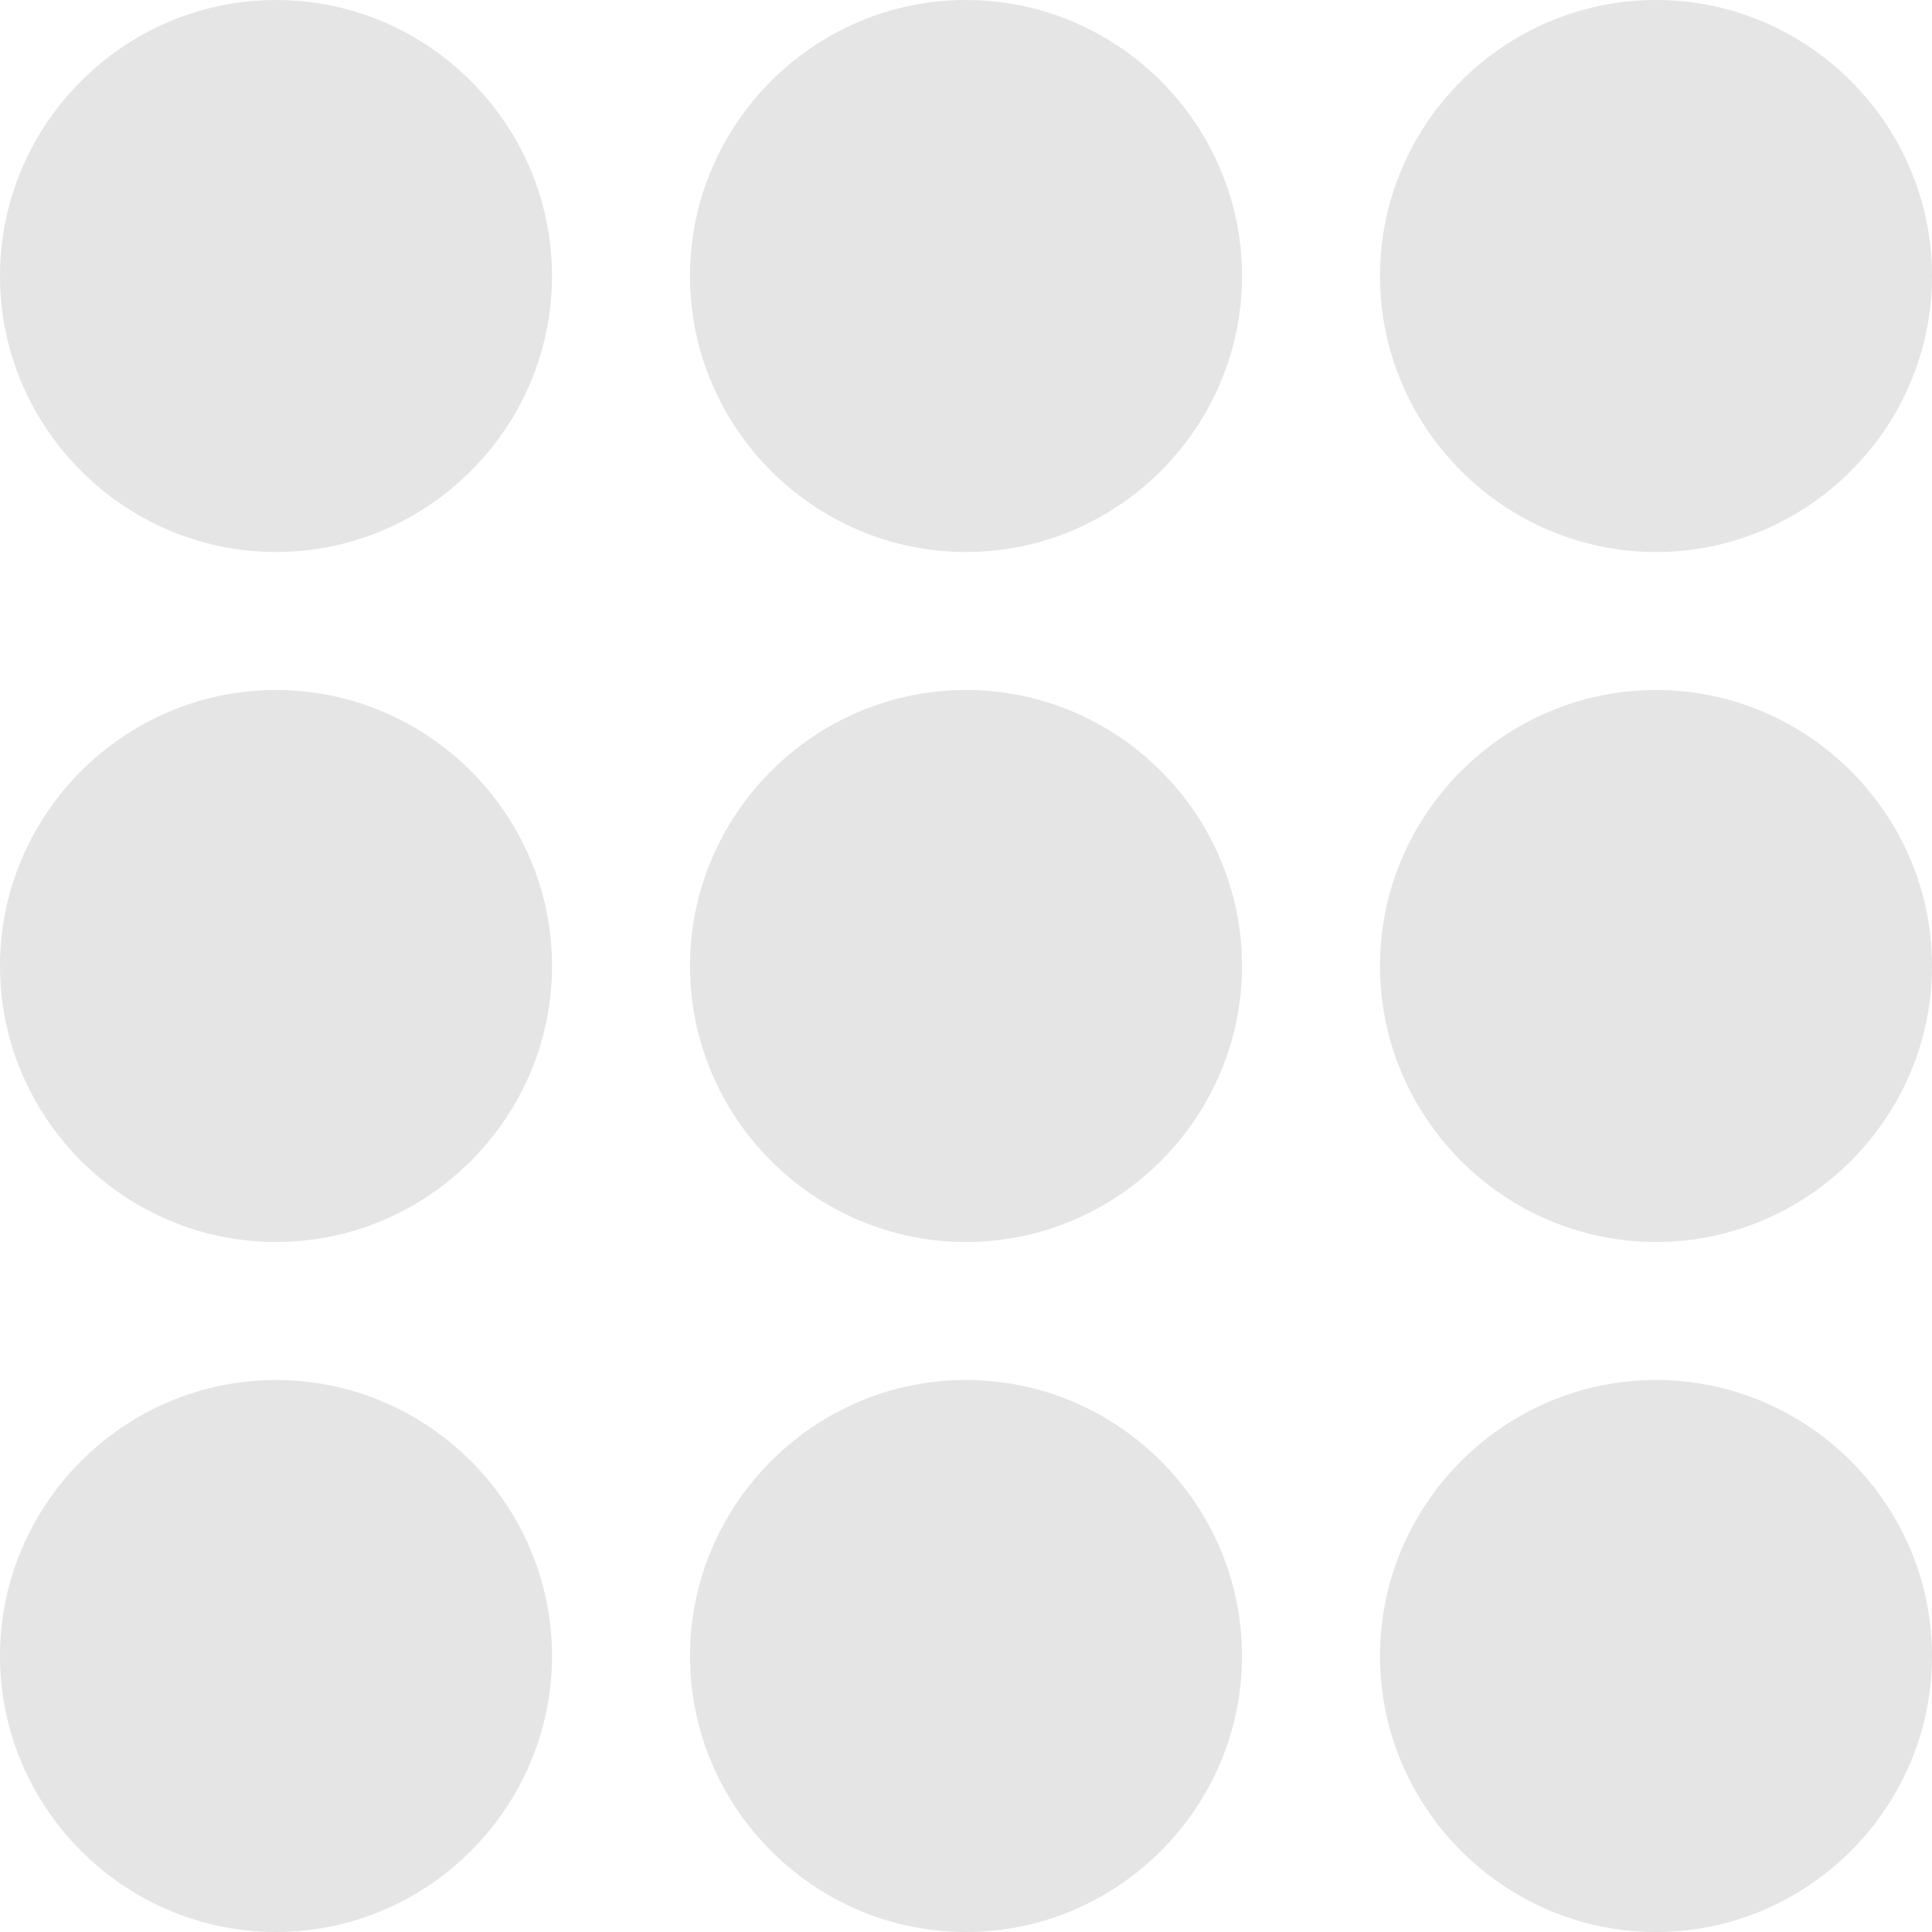
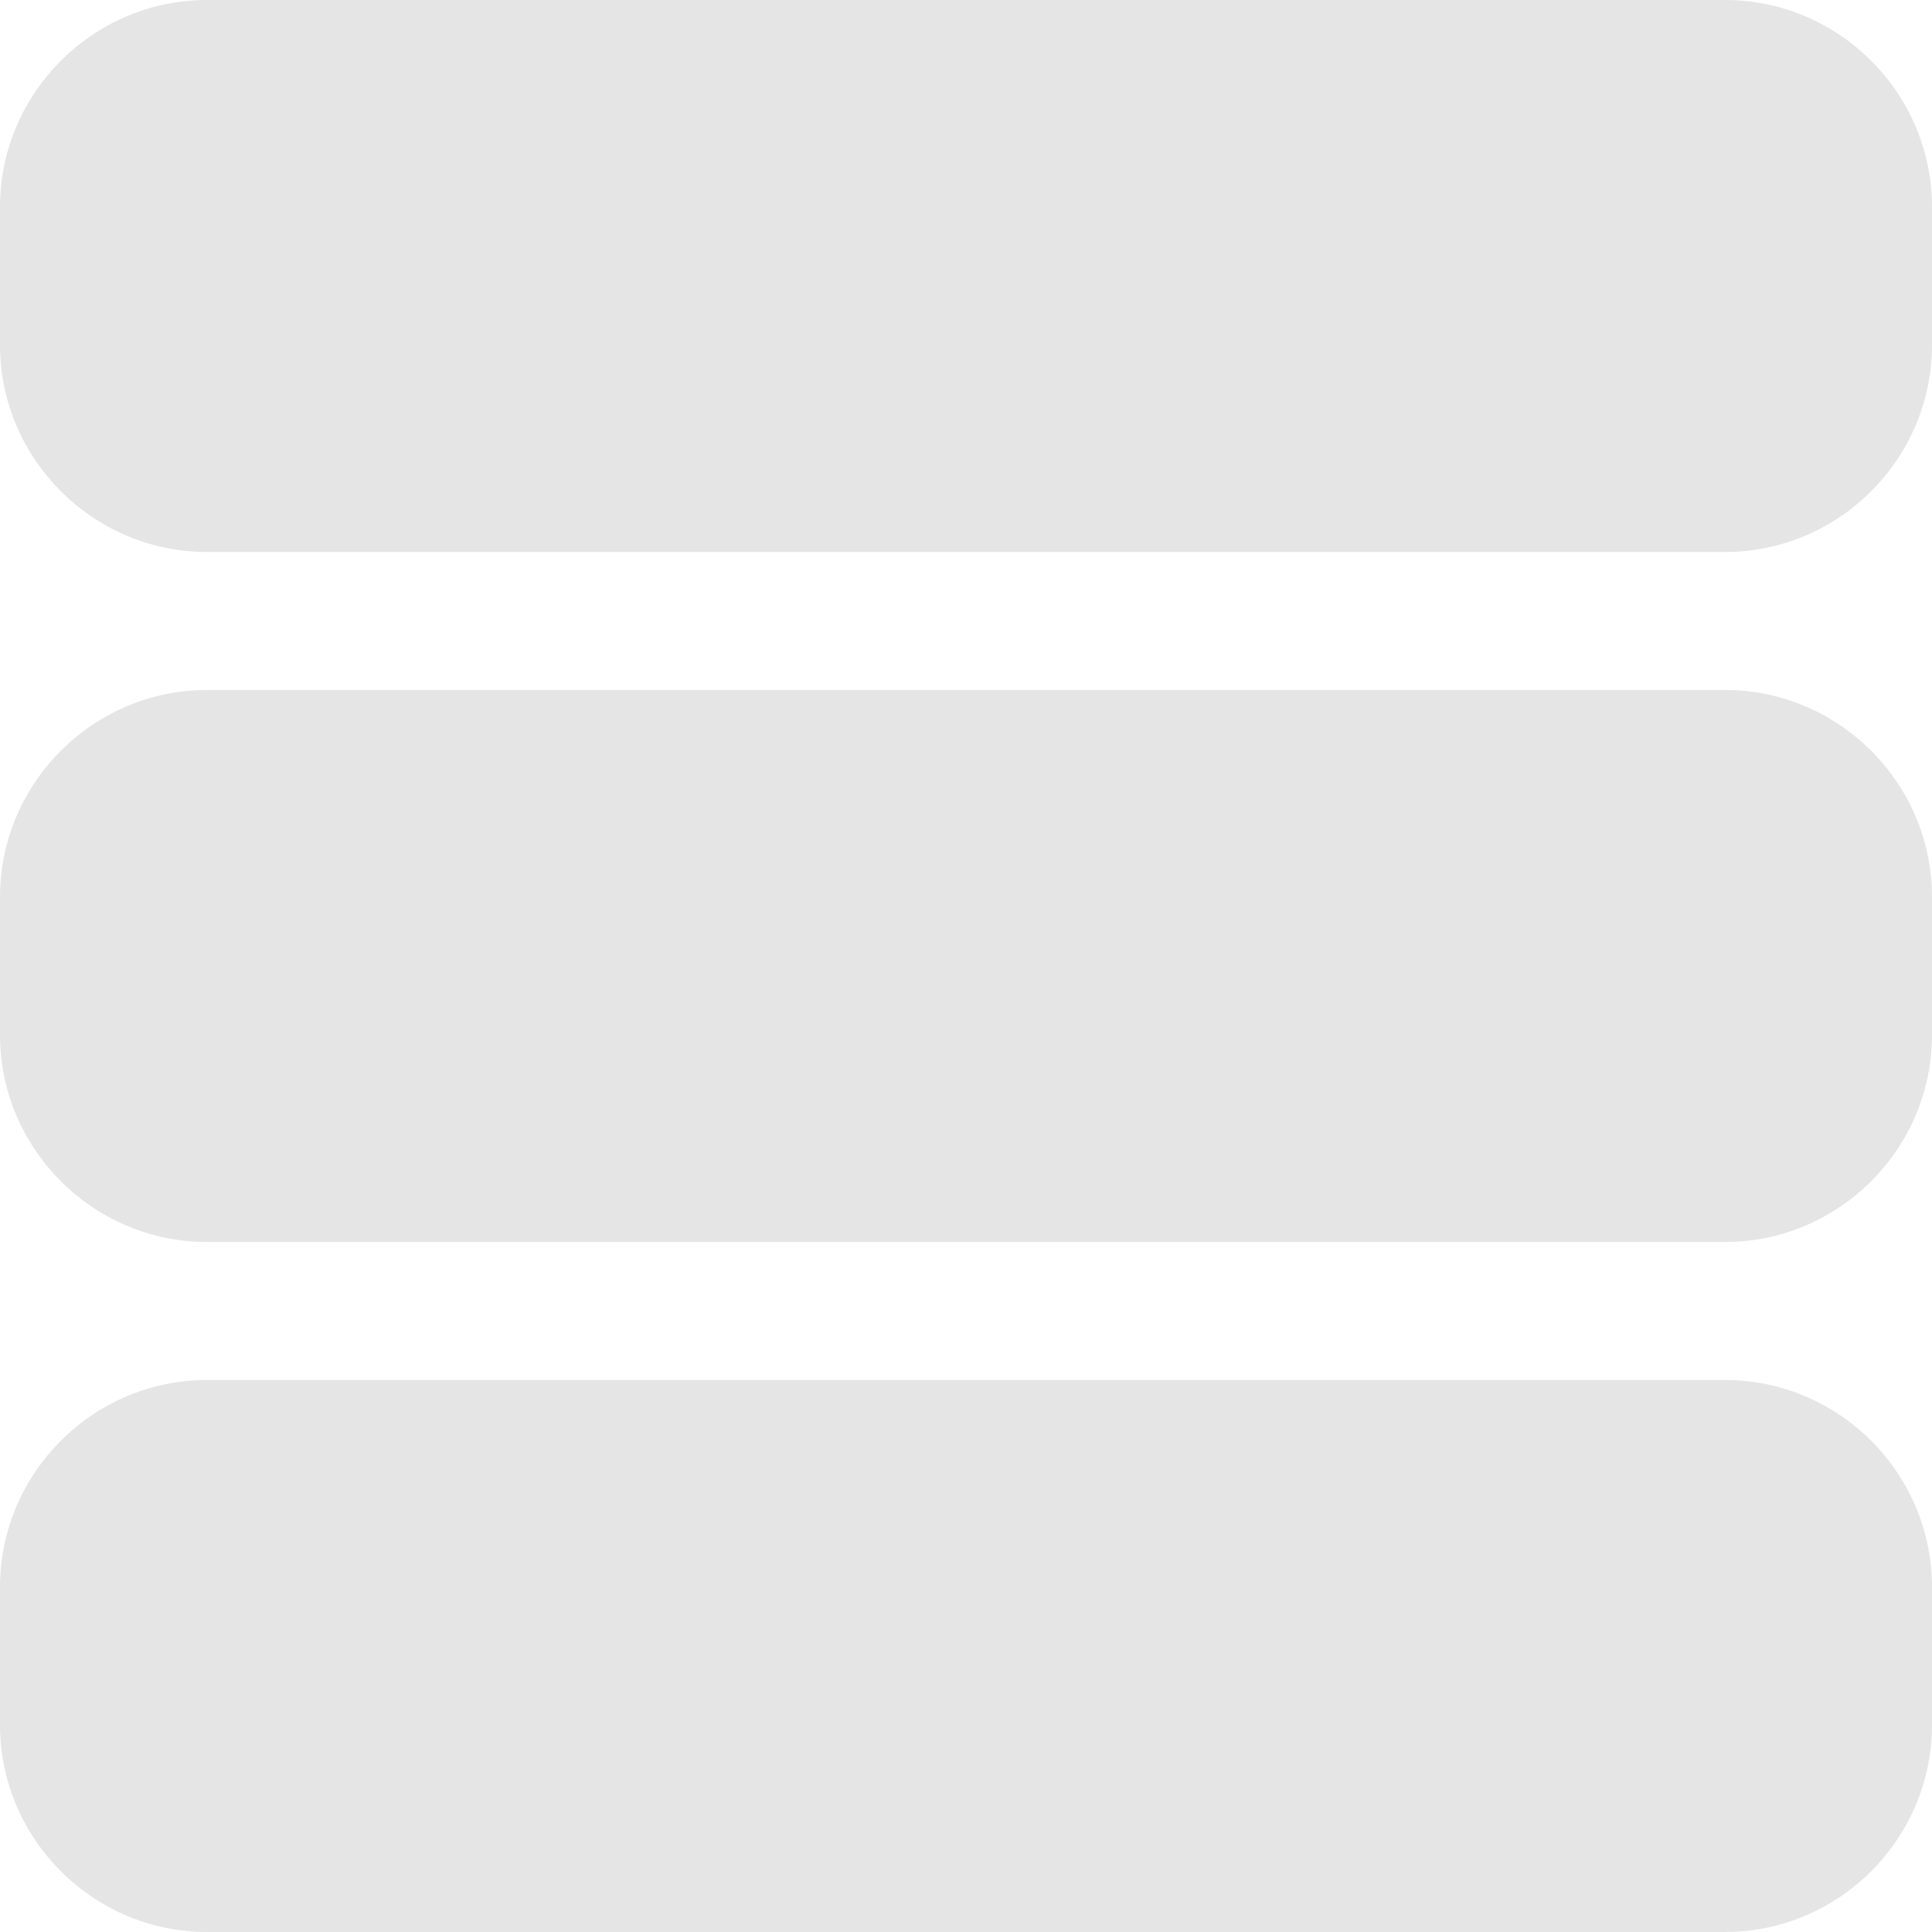
<svg xmlns="http://www.w3.org/2000/svg" version="1.1" id="Capa_1" x="0px" y="0px" viewBox="0 0 56 56" style="enable-background:new 0 0 56 56;" xml:space="preserve">
  <style type="text/css">
	.st0{fill:#E5E5E5;}
</style>
  <g>
-     <path class="st0" d="M8,40c-4.4,0-8,3.6-8,8s3.6,8,8,8s8-3.6,8-8S12.4,40,8,40z" />
-     <path class="st0" d="M28,40c-4.4,0-8,3.6-8,8s3.6,8,8,8s8-3.6,8-8S32.4,40,28,40z" />
-     <path class="st0" d="M48,40c-4.4,0-8,3.6-8,8s3.6,8,8,8s8-3.6,8-8S52.4,40,48,40z" />
-     <path class="st0" d="M8,20c-4.4,0-8,3.6-8,8s3.6,8,8,8s8-3.6,8-8S12.4,20,8,20z" />
-     <path class="st0" d="M28,20c-4.4,0-8,3.6-8,8s3.6,8,8,8s8-3.6,8-8S32.4,20,28,20z" />
-     <path class="st0" d="M48,20c-4.4,0-8,3.6-8,8s3.6,8,8,8s8-3.6,8-8S52.4,20,48,20z" />
-     <path class="st0" d="M8,0C3.6,0,0,3.6,0,8s3.6,8,8,8s8-3.6,8-8S12.4,0,8,0z" />
-     <path class="st0" d="M28,0c-4.4,0-8,3.6-8,8s3.6,8,8,8s8-3.6,8-8S32.4,0,28,0z" />
-     <path class="st0" d="M48,16c4.4,0,8-3.6,8-8s-3.6-8-8-8s-8,3.6-8,8S43.6,16,48,16z" />
+     <path class="st0" d="M50,16H6c-3.3,0-6-2.7-6-6l0-4c0-3.3,2.7-6,6-6l44,0c3.3,0,6,2.7,6,6v4C56,13.3,53.3,16,50,16z" />
+     <path class="st0" d="M50,36H6c-3.3,0-6-2.7-6-6l0-4c0-3.3,2.7-6,6-6h44c3.3,0,6,2.7,6,6v4C56,33.3,53.3,36,50,36z" />
+     <path class="st0" d="M50,56H6c-3.3,0-6-2.7-6-6l0-4c0-3.3,2.7-6,6-6h44c3.3,0,6,2.7,6,6v4C56,53.3,53.3,56,50,56z" />
  </g>
</svg>
